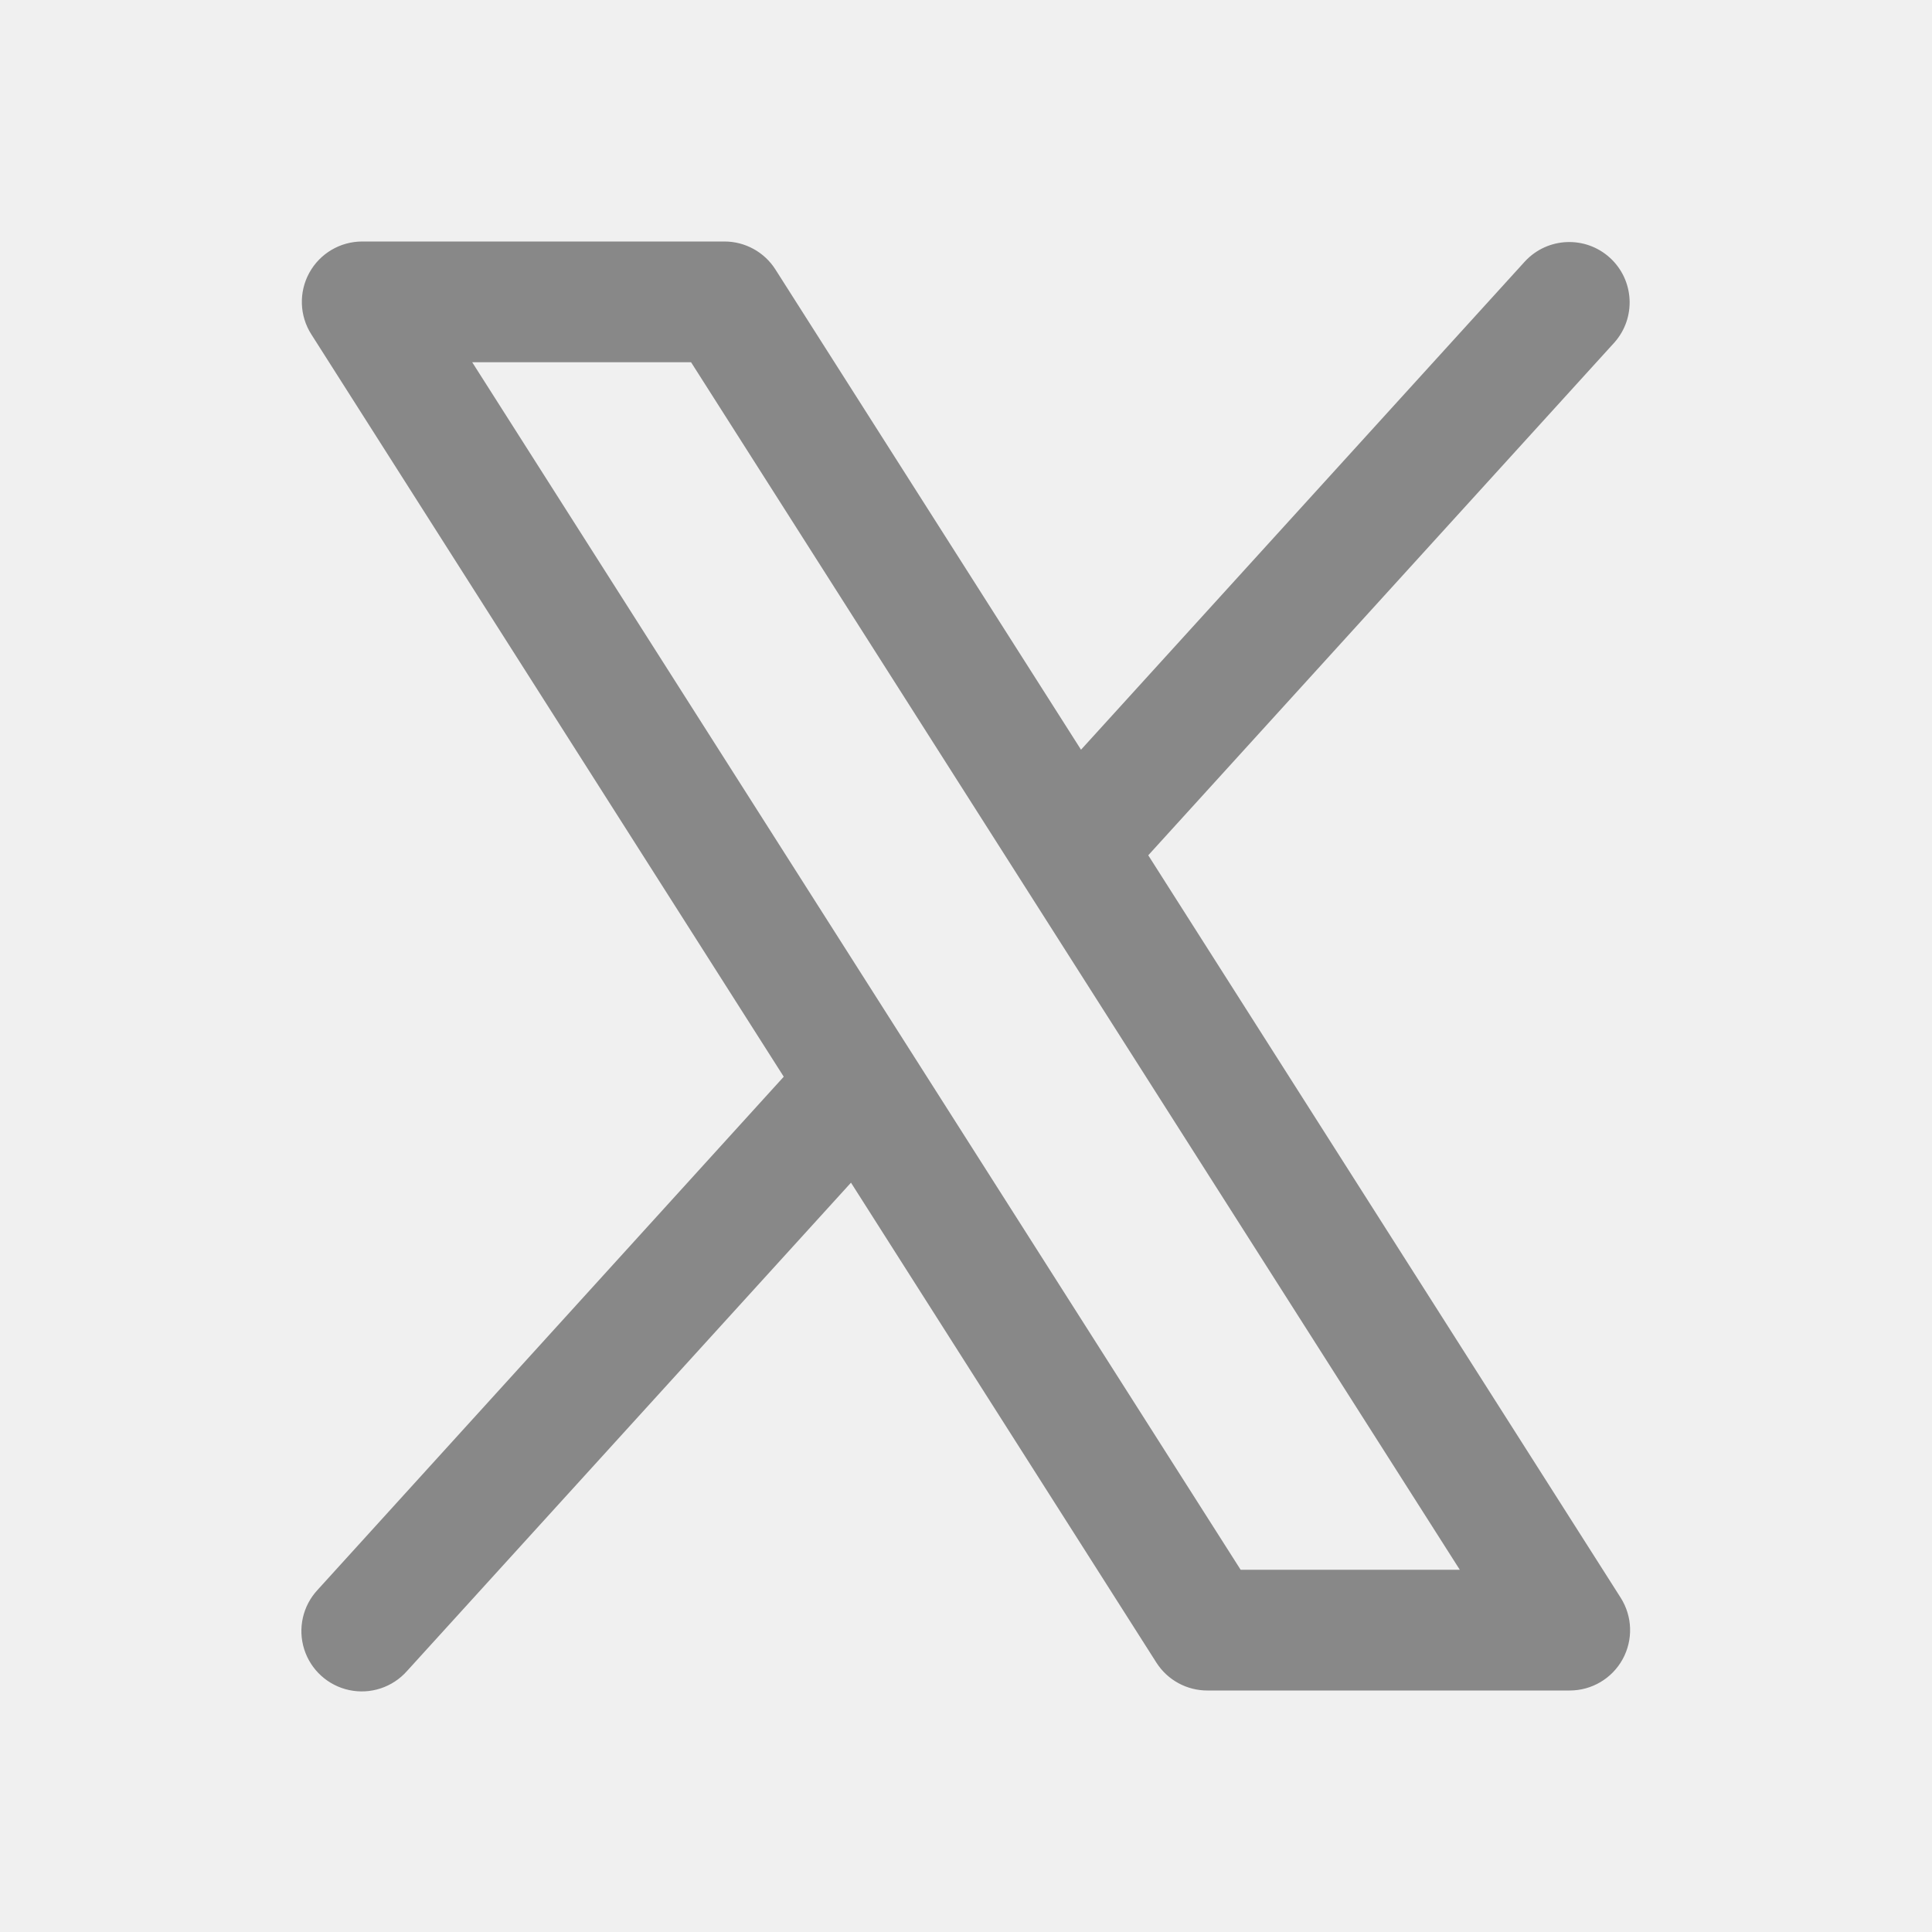
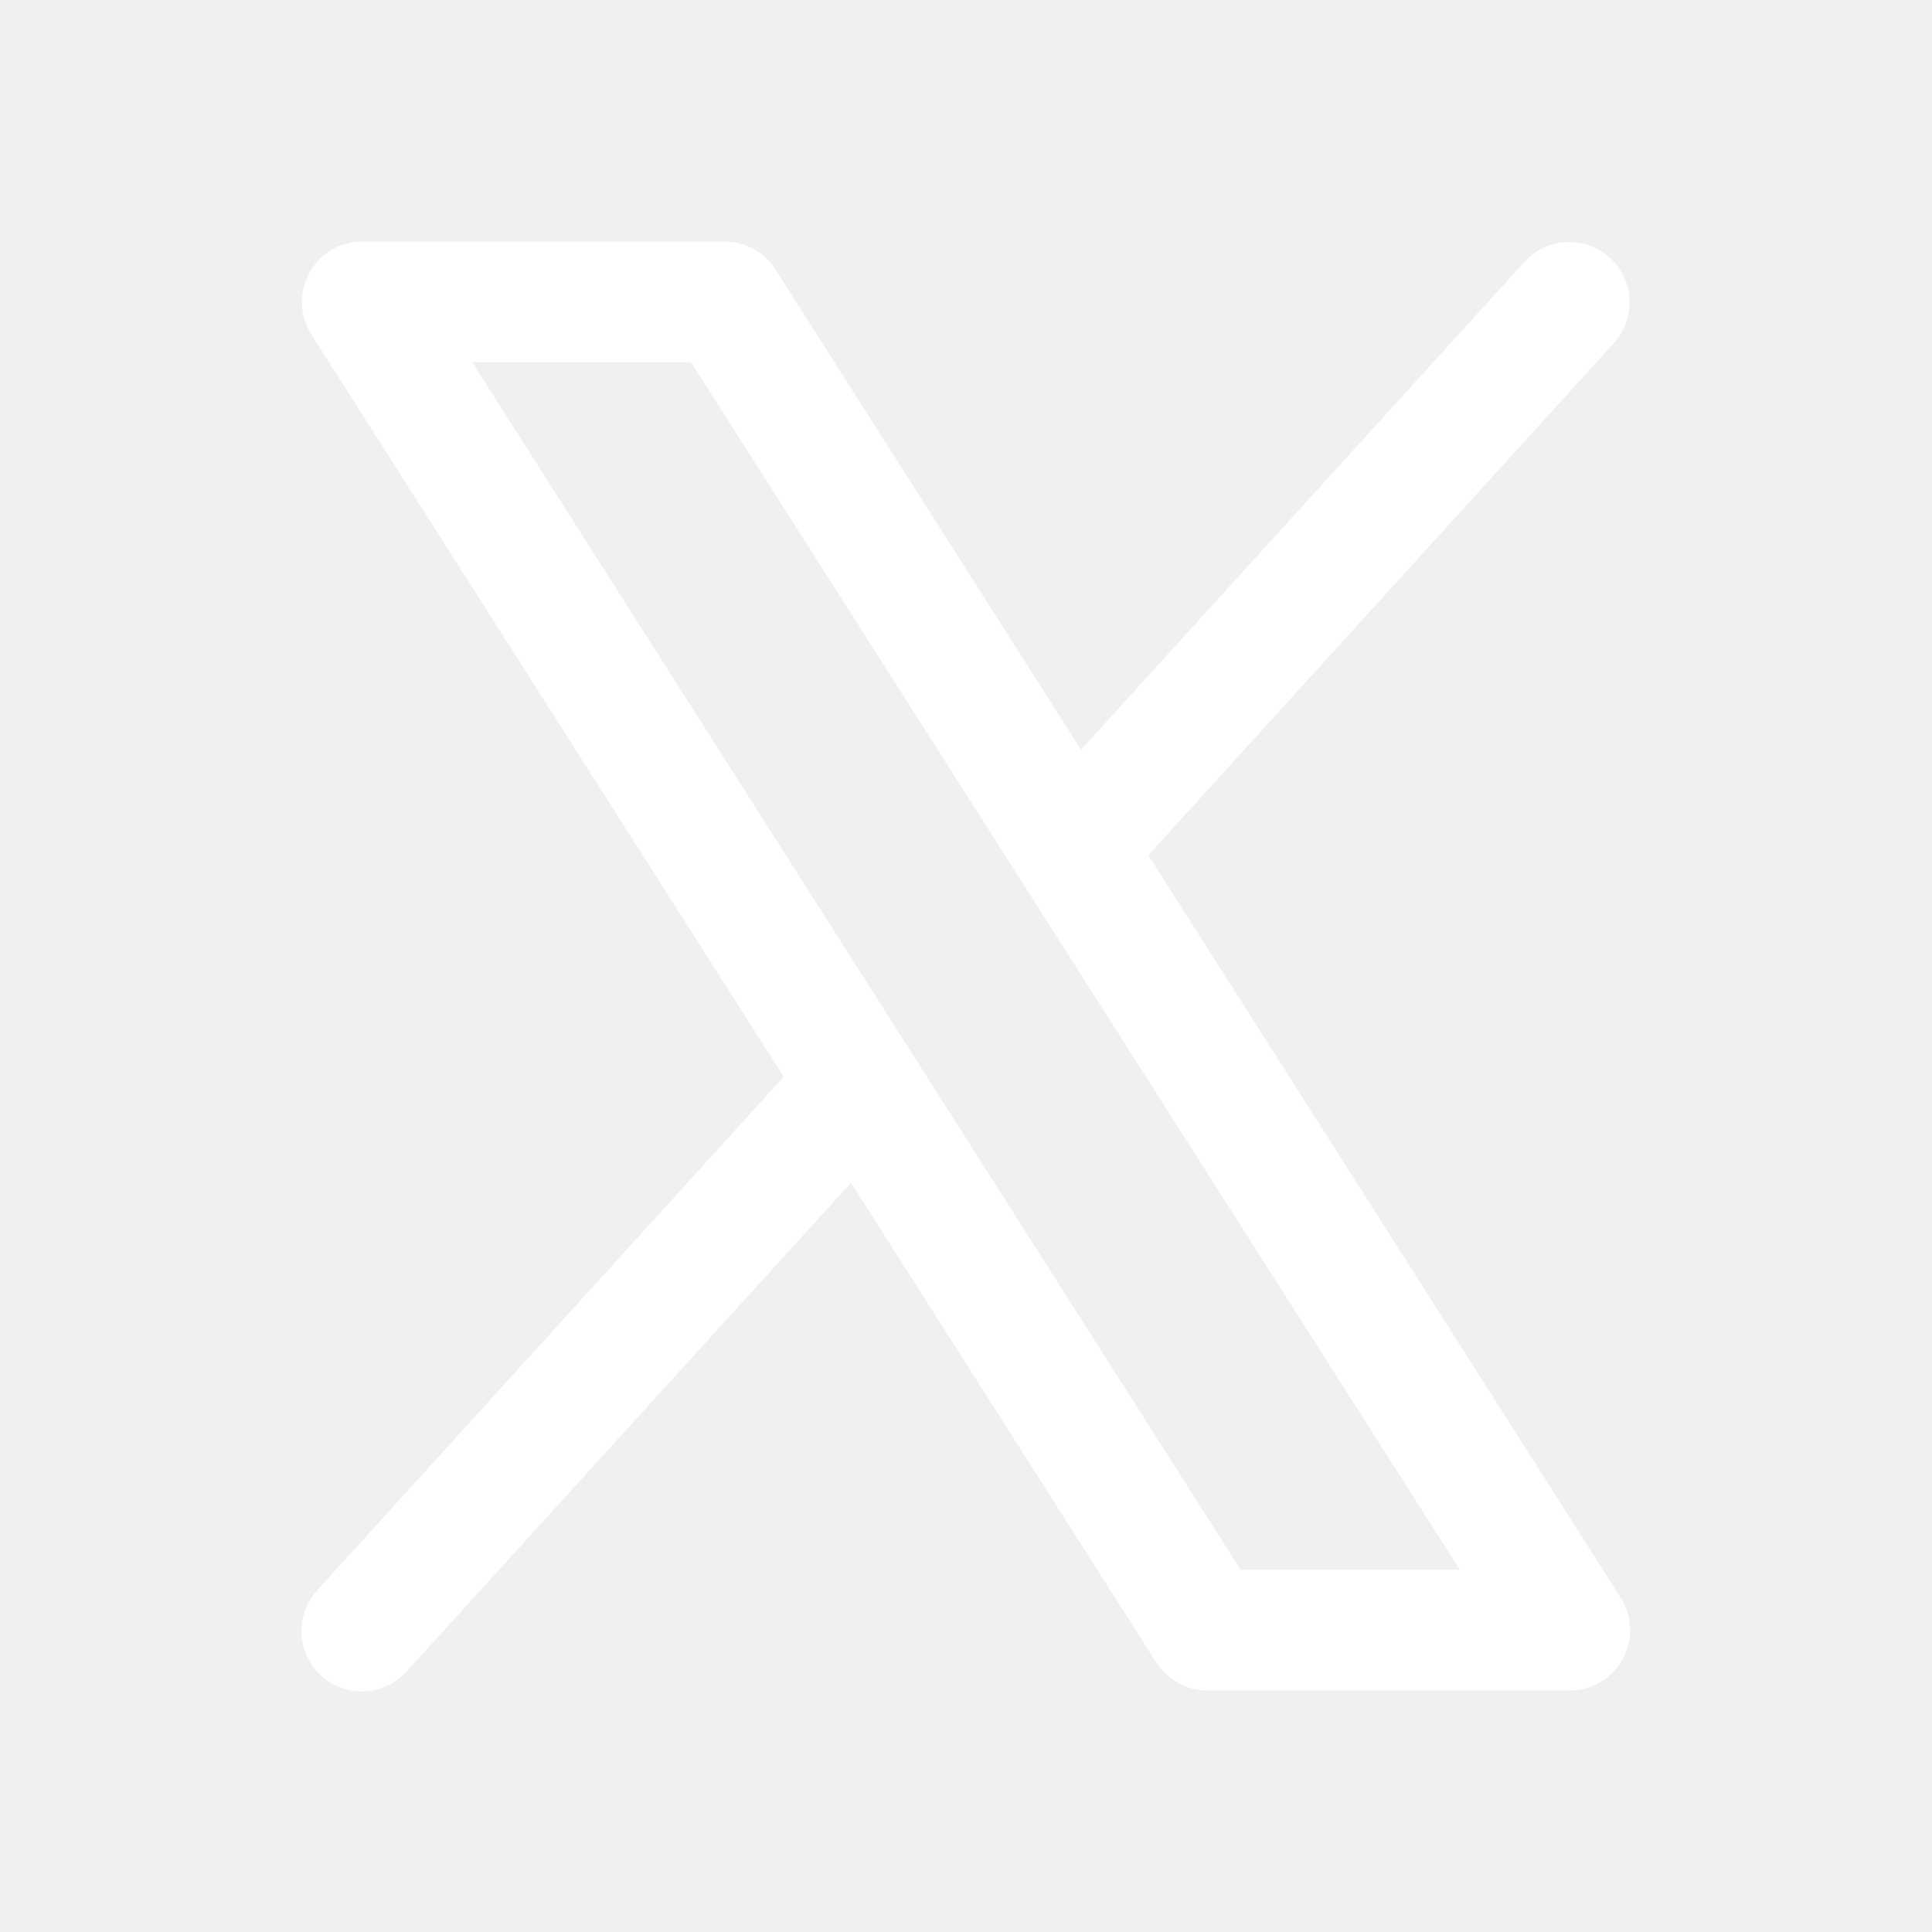
- <svg xmlns="http://www.w3.org/2000/svg" width="32" height="32" viewBox="0 0 256 256">
-   <path fill="#888888" d="m214.75 211.71l-62.6-98.38l61.77-67.95a8 8 0 0 0-11.84-10.76l-58.84 64.72l-40.49-63.63A8 8 0 0 0 96 32H48a8 8 0 0 0-6.75 12.3l62.6 98.37l-61.77 68a8 8 0 1 0 11.84 10.76l58.84-64.72l40.49 63.63A8 8 0 0 0 160 224h48a8 8 0 0 0 6.75-12.29M164.39 208L62.57 48h29l101.86 160Z" />
+ <svg xmlns="http://www.w3.org/2000/svg" width="32" height="32" viewBox="0 0 32 32" fill="none">
+   <path d="M26.844 26.464L19.019 14.166L26.74 5.673C26.915 5.476 27.005 5.218 26.991 4.955C26.976 4.692 26.859 4.446 26.665 4.269C26.47 4.092 26.213 3.999 25.95 4.01C25.687 4.021 25.439 4.135 25.26 4.327L17.905 12.418L12.844 4.464C12.754 4.322 12.629 4.205 12.481 4.124C12.334 4.043 12.168 4 12 4H6C5.821 4 5.645 4.048 5.49 4.139C5.336 4.231 5.209 4.362 5.123 4.519C5.037 4.676 4.994 4.854 5 5.033C5.006 5.212 5.06 5.386 5.156 5.537L12.981 17.834L5.26 26.334C5.17 26.431 5.1 26.544 5.054 26.669C5.008 26.793 4.987 26.925 4.993 27.057C4.998 27.189 5.03 27.319 5.086 27.439C5.142 27.559 5.221 27.666 5.319 27.755C5.417 27.844 5.532 27.913 5.657 27.957C5.781 28.002 5.914 28.021 6.046 28.014C6.178 28.007 6.307 27.973 6.426 27.916C6.546 27.858 6.652 27.778 6.74 27.679L14.095 19.589L19.156 27.543C19.247 27.683 19.372 27.799 19.52 27.879C19.667 27.959 19.832 28.001 20 28H26C26.179 28 26.355 27.952 26.509 27.861C26.663 27.769 26.79 27.638 26.876 27.481C26.962 27.324 27.005 27.147 26.999 26.968C26.994 26.789 26.94 26.615 26.844 26.464ZM20.549 26L7.821 6H11.446L24.179 26H20.549Z" fill="white" />
</svg>
